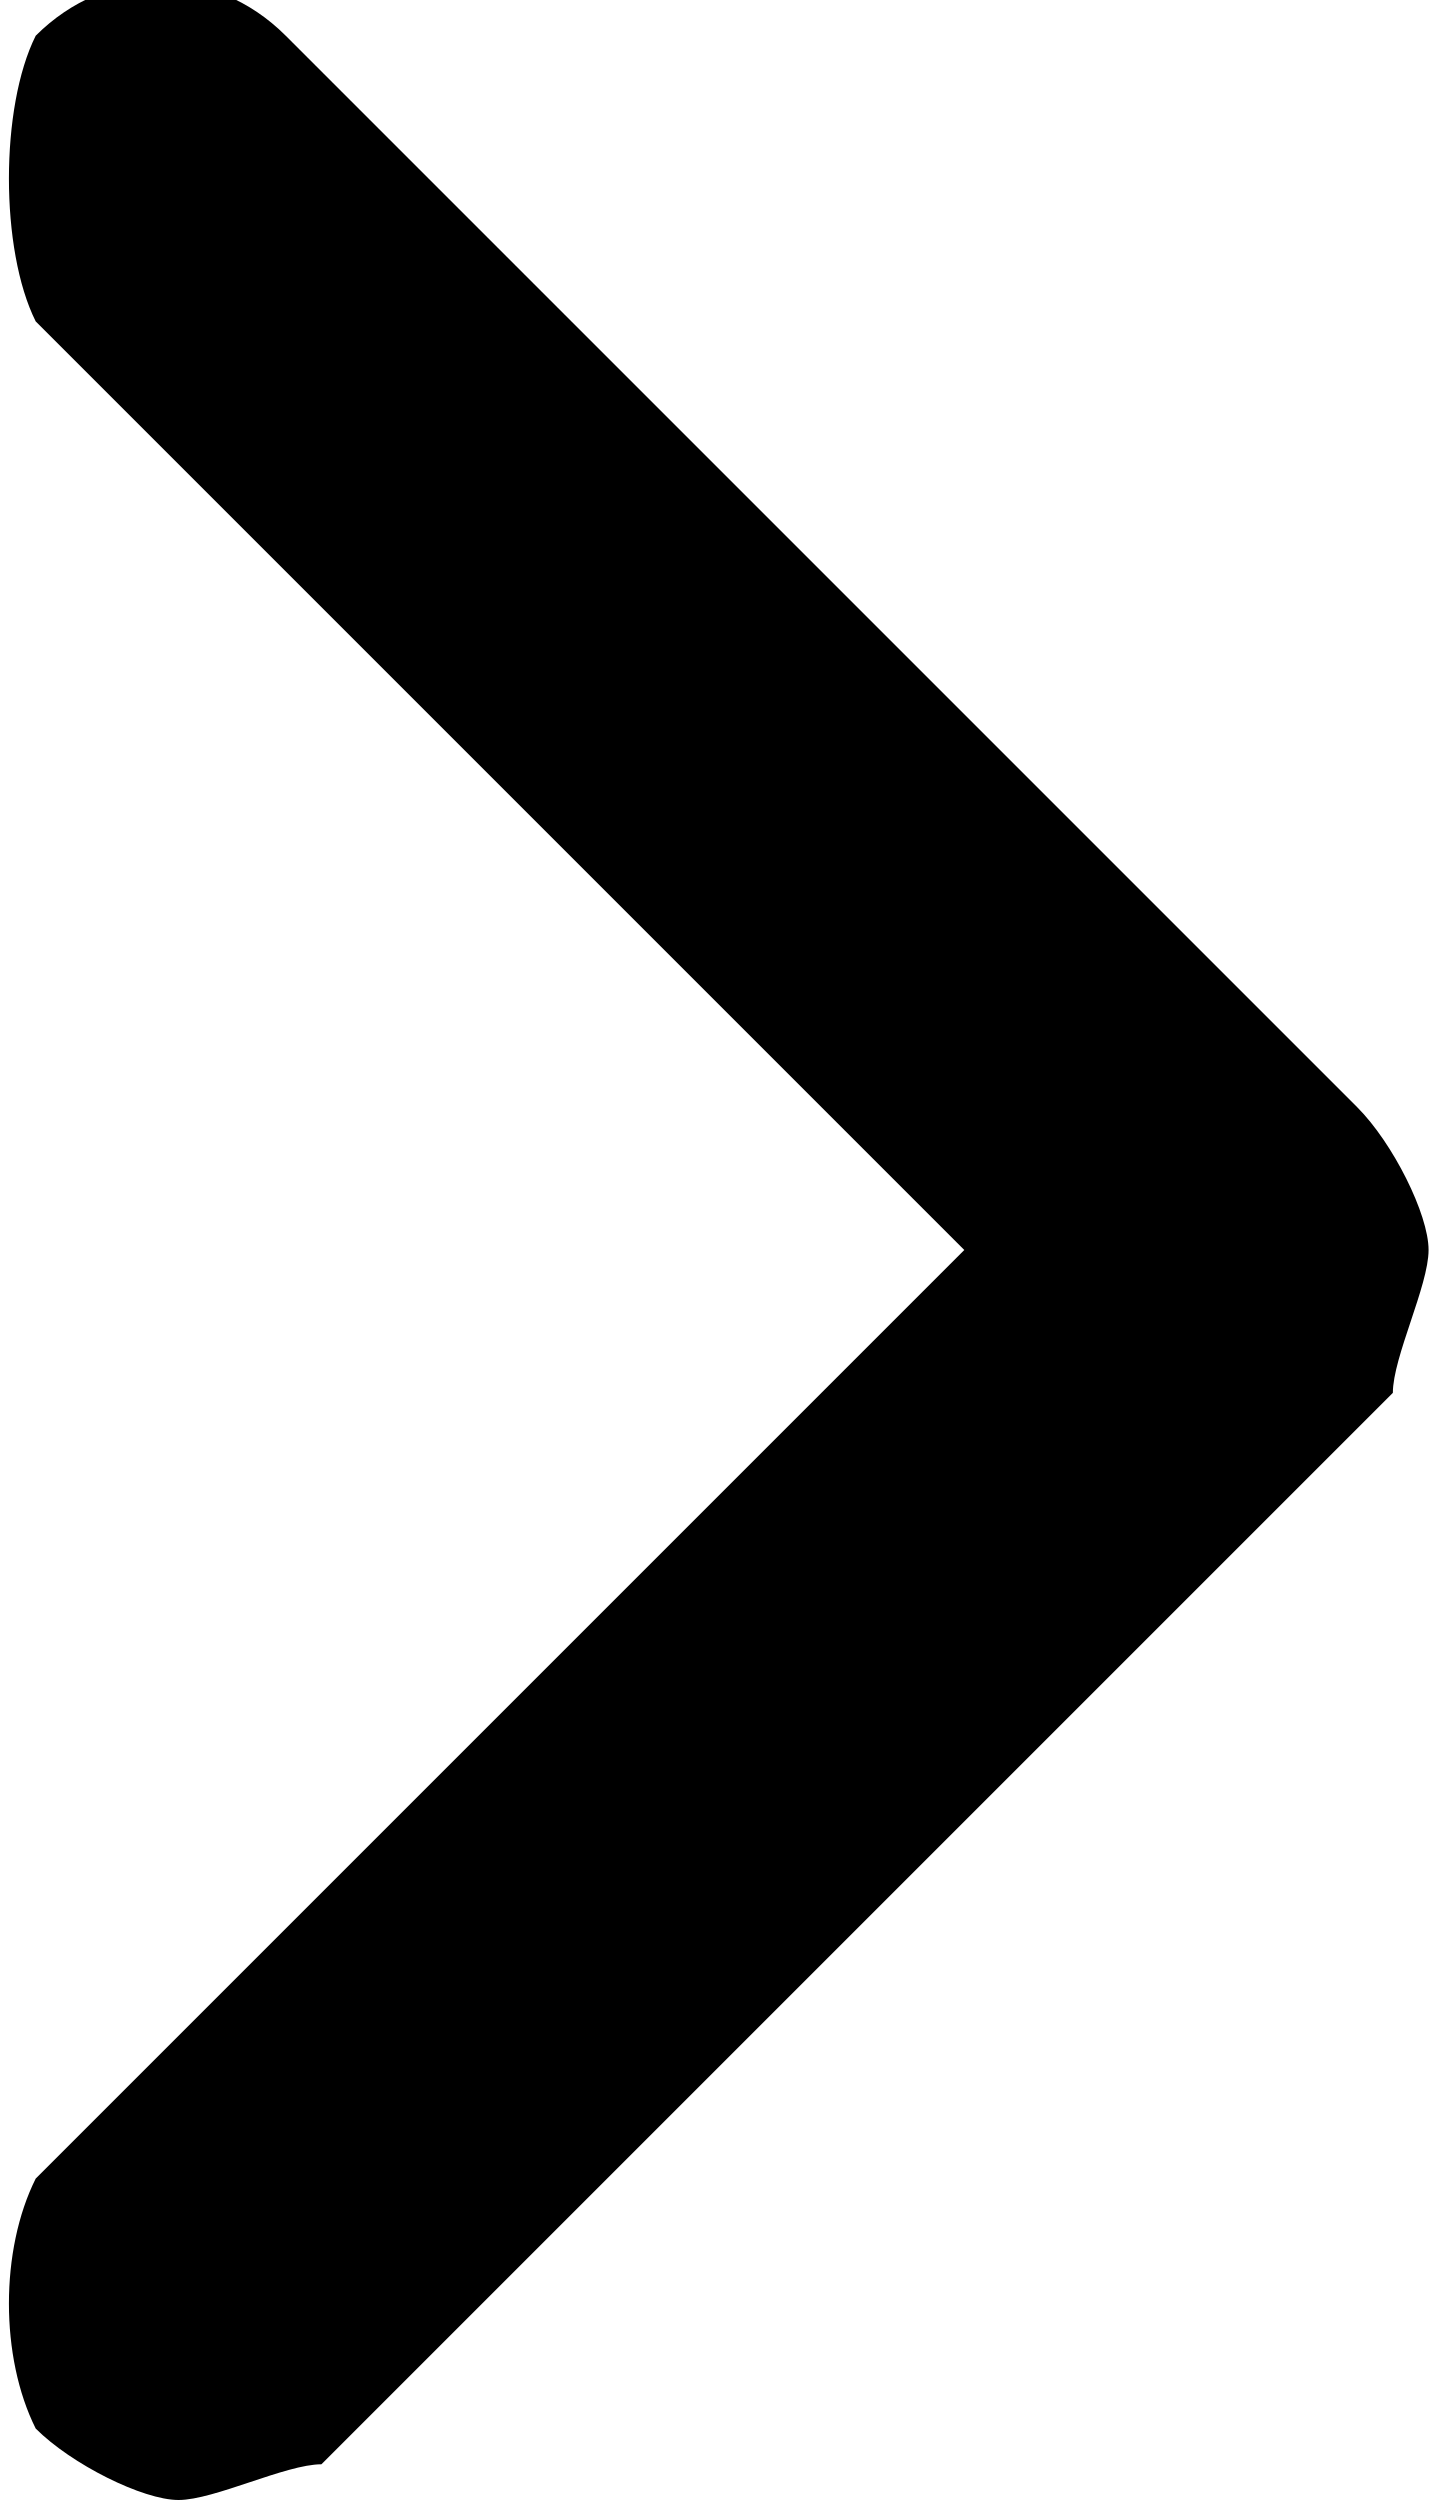
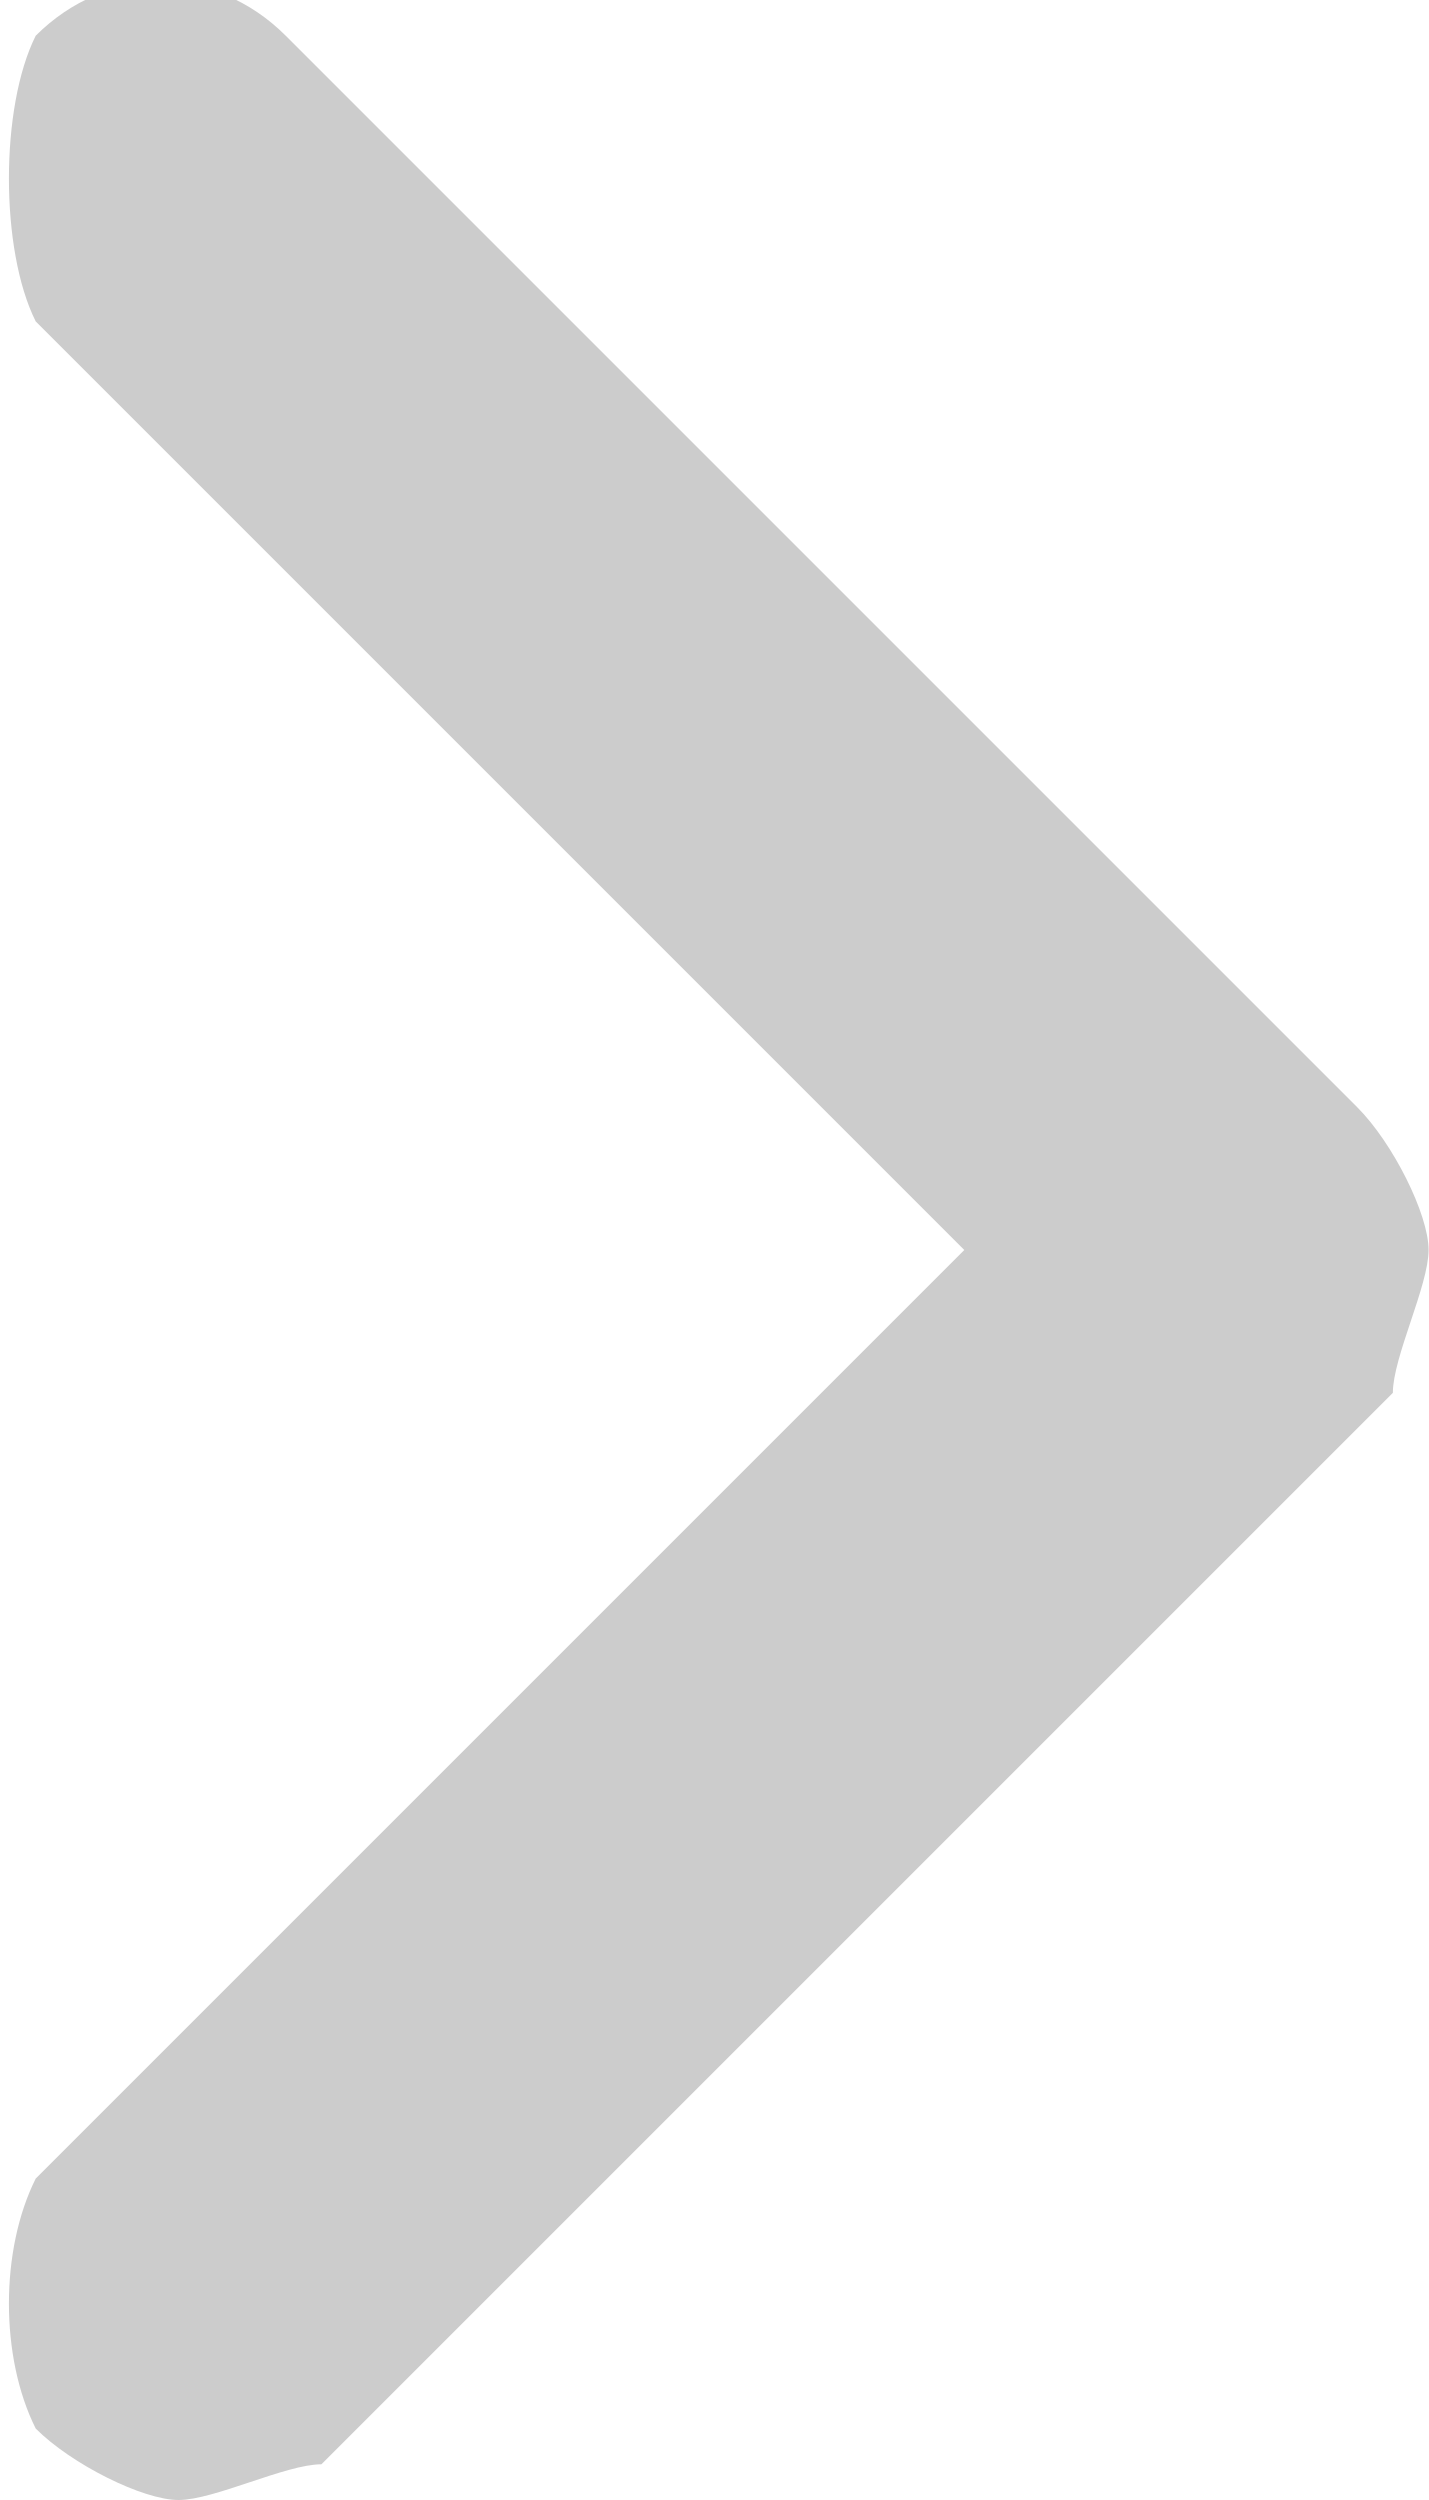
<svg xmlns="http://www.w3.org/2000/svg" width="4" height="7" viewBox="0 0 4 7" fill="none">
-   <path d="M3.8 3.1L0.8 0.1C0.6 -0.1 0.3 -0.1 0.1 0.1C-6.10203e-06 0.3 -6.10203e-06 0.7 0.1 0.9L2.7 3.5L0.1 6.1C-6.10203e-06 6.3 -6.10203e-06 6.6 0.1 6.8C0.2 6.9 0.4 7 0.5 7C0.6 7 0.8 6.9 0.9 6.9L3.9 3.9C3.9 3.8 4 3.6 4 3.5C4 3.4 3.9 3.2 3.8 3.1Z" fill="black" />
+   <path d="M3.8 3.1L0.8 0.1C0.6 -0.1 0.3 -0.1 0.1 0.1C-6.10203e-06 0.3 -6.10203e-06 0.7 0.1 0.9L2.7 3.5L0.1 6.1C-6.10203e-06 6.3 -6.10203e-06 6.6 0.1 6.8C0.2 6.9 0.4 7 0.5 7C0.6 7 0.8 6.9 0.9 6.9L3.9 3.9C3.9 3.8 4 3.6 4 3.5C4 3.4 3.9 3.2 3.8 3.1Z" fill="black" opacity="0.2" />
</svg>
